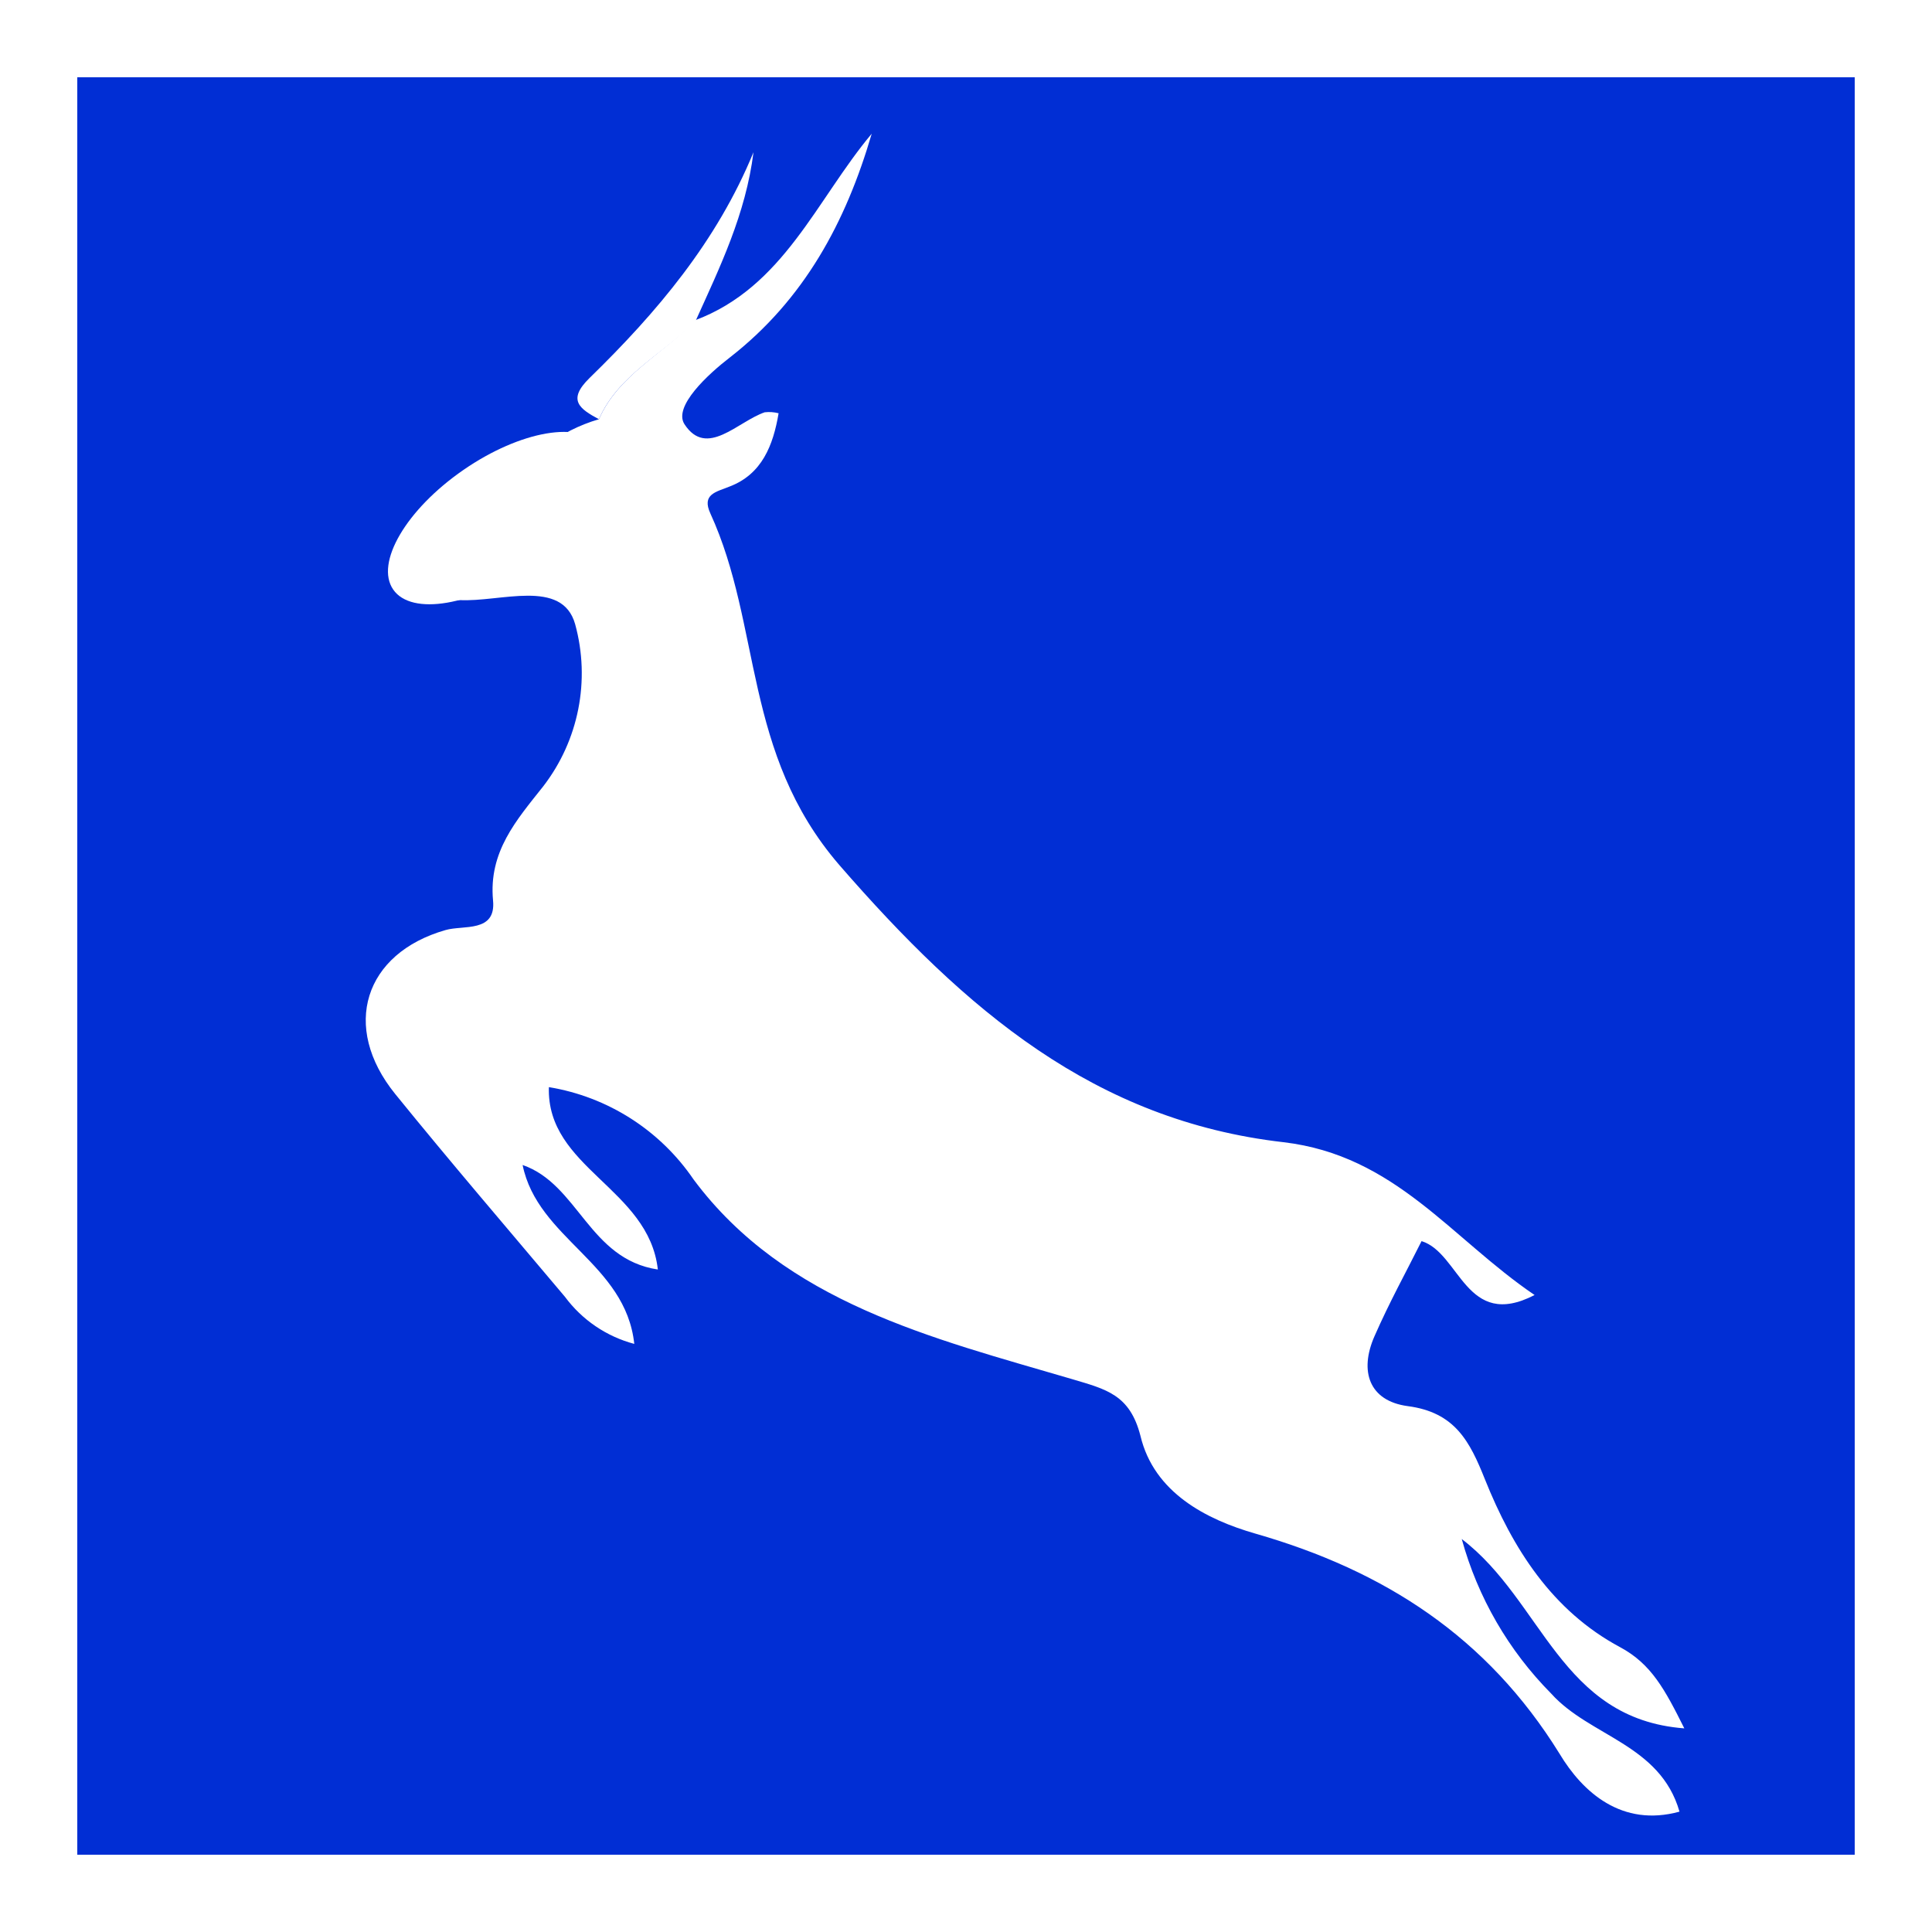
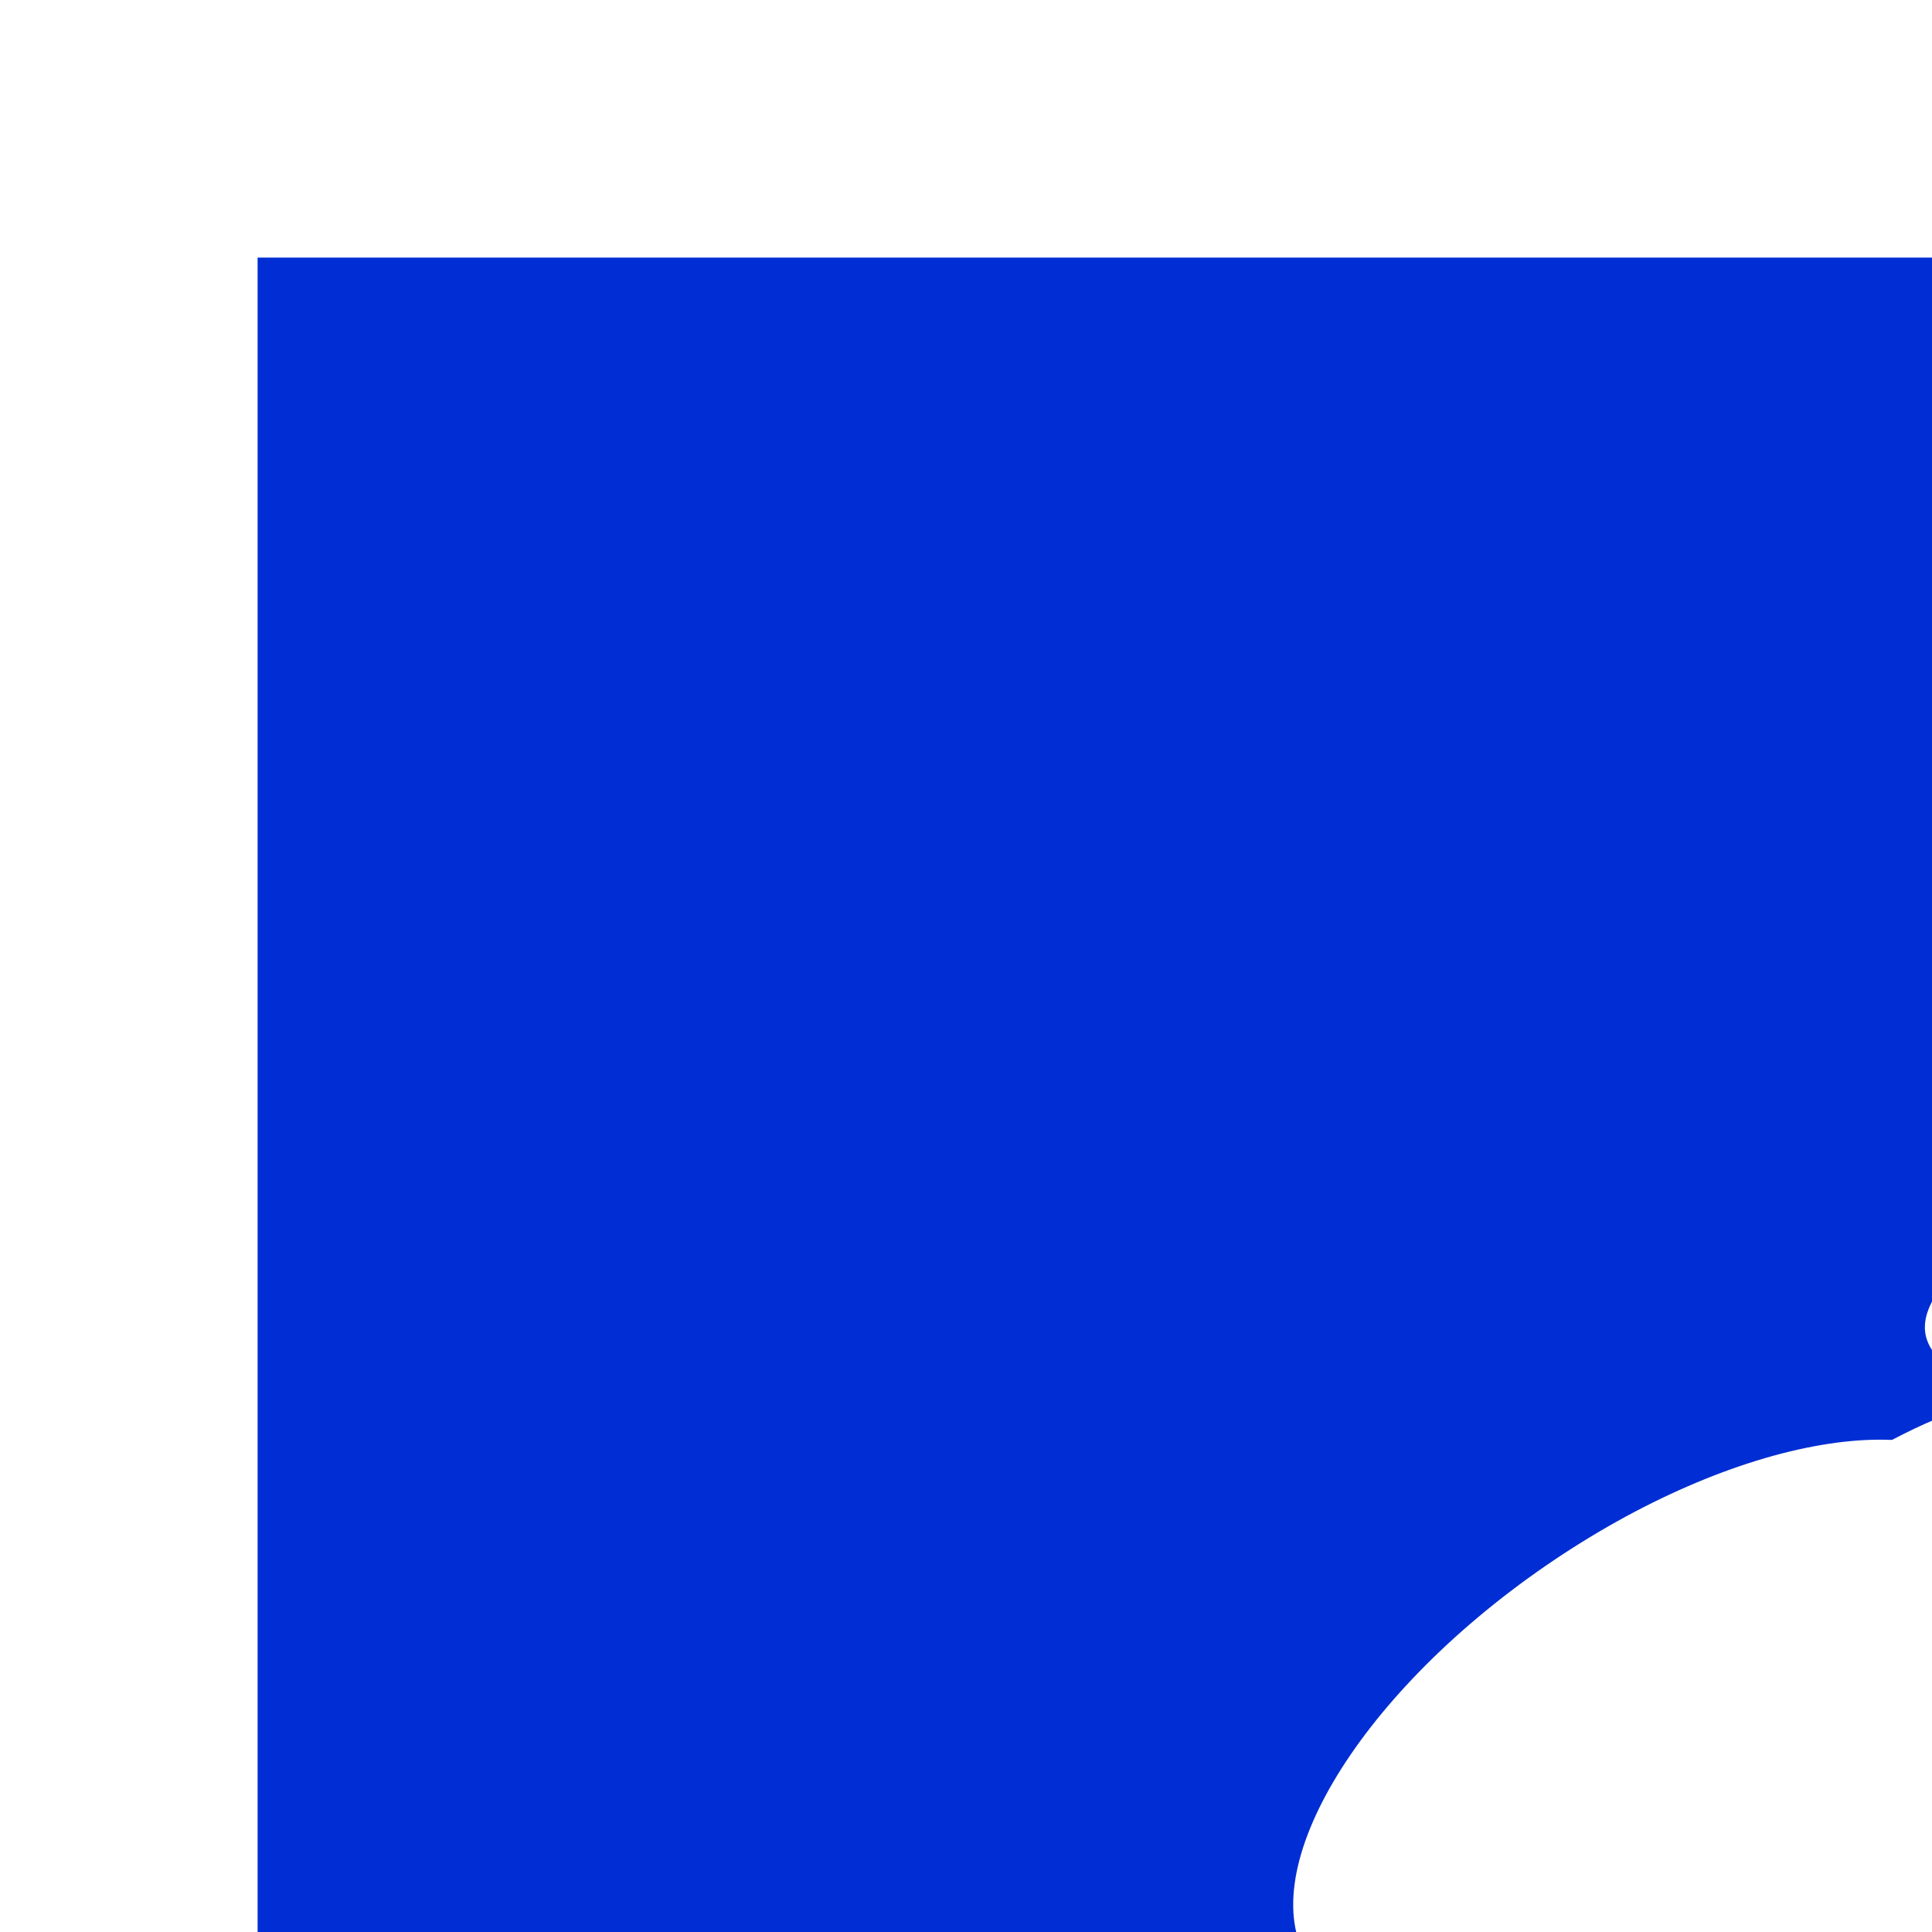
- <svg xmlns="http://www.w3.org/2000/svg" id="Слой_1" data-name="Слой 1" viewBox="0 0 100 100">
+ <svg xmlns="http://www.w3.org/2000/svg" id="Слой_1" data-name="Слой 1" viewBox="0 0 30 30">
  <defs>
    <style>.cls-1{fill:#fff;}.cls-2{fill:#012ed4;}</style>
  </defs>
  <g id="Layer_1_copy_5" data-name="Layer 1 copy 5">
    <rect class="cls-1" width="100" height="100" />
    <rect class="cls-2" x="4" y="4" width="92" height="92" />
    <path class="cls-1" d="M31,21.7C26.91,22.88,24.83,27,21,28.52c-.93.38-.6,1.21,0,1.78a4,4,0,0,0,2.77.76c2.12.12,5.33-1.14,6,1.25a9.58,9.58,0,0,1-1.66,8.4c-1.37,1.73-2.83,3.37-2.59,5.9.16,1.68-1.54,1.26-2.46,1.53-4.2,1.2-5.43,5-2.6,8.49s5.84,7,8.78,10.49a6.56,6.56,0,0,0,3.59,2.44c-.45-4.18-5-5.44-5.78-9.26,2.89,1,3.43,4.87,7,5.41-.47-4.21-5.77-5.25-5.64-9.44a11.27,11.27,0,0,1,7.49,4.78c4.75,6.38,12.37,8.21,19.58,10.33,1.78.53,3,.8,3.55,2.94.7,2.94,3.41,4.33,5.95,5.06,6.69,1.92,12,5.35,15.74,11.39,1.2,2,3.23,3.82,6.21,3-1-3.49-4.65-3.89-6.64-6.11a18.22,18.22,0,0,1-4.63-8c4.2,3.2,5.09,9.31,11.52,9.8-1-2-1.7-3.33-3.32-4.2-3.53-1.89-5.57-5.12-7-8.69-.78-1.95-1.54-3.47-4-3.79-2-.27-2.51-1.81-1.72-3.61s1.61-3.27,2.44-4.93c2,.62,2.29,4.63,5.85,2.79-4.32-2.93-7.21-7.23-13-7.91C56.68,58,50,52.32,43.44,44.77c-5-5.8-4-12.36-6.67-18.19-.46-1,.28-1.11,1-1.4,1.67-.64,2.25-2.13,2.53-3.79a2,2,0,0,0-.72-.05c-1.4.48-3,2.38-4.15.62-.6-.92,1.23-2.6,2.35-3.46,3.85-3,6-7,7.34-11.58-2.86,3.41-4.55,7.94-9.15,9.66C34.34,18.32,32,19.4,31,21.7Z" />
    <path class="cls-1" d="M31,21.7C32,19.4,34.34,18.32,36,16.62c1.26-2.79,2.6-5.54,3-8.74-1.89,4.61-5,8.29-8.48,11.68C29.34,20.71,30,21.16,31,21.7Z" />
    <ellipse class="cls-1" cx="25.71" cy="26.81" rx="6.51" ry="3.03" transform="translate(-10.68 19.36) rotate(-34.62)" />
  </g>
</svg>
